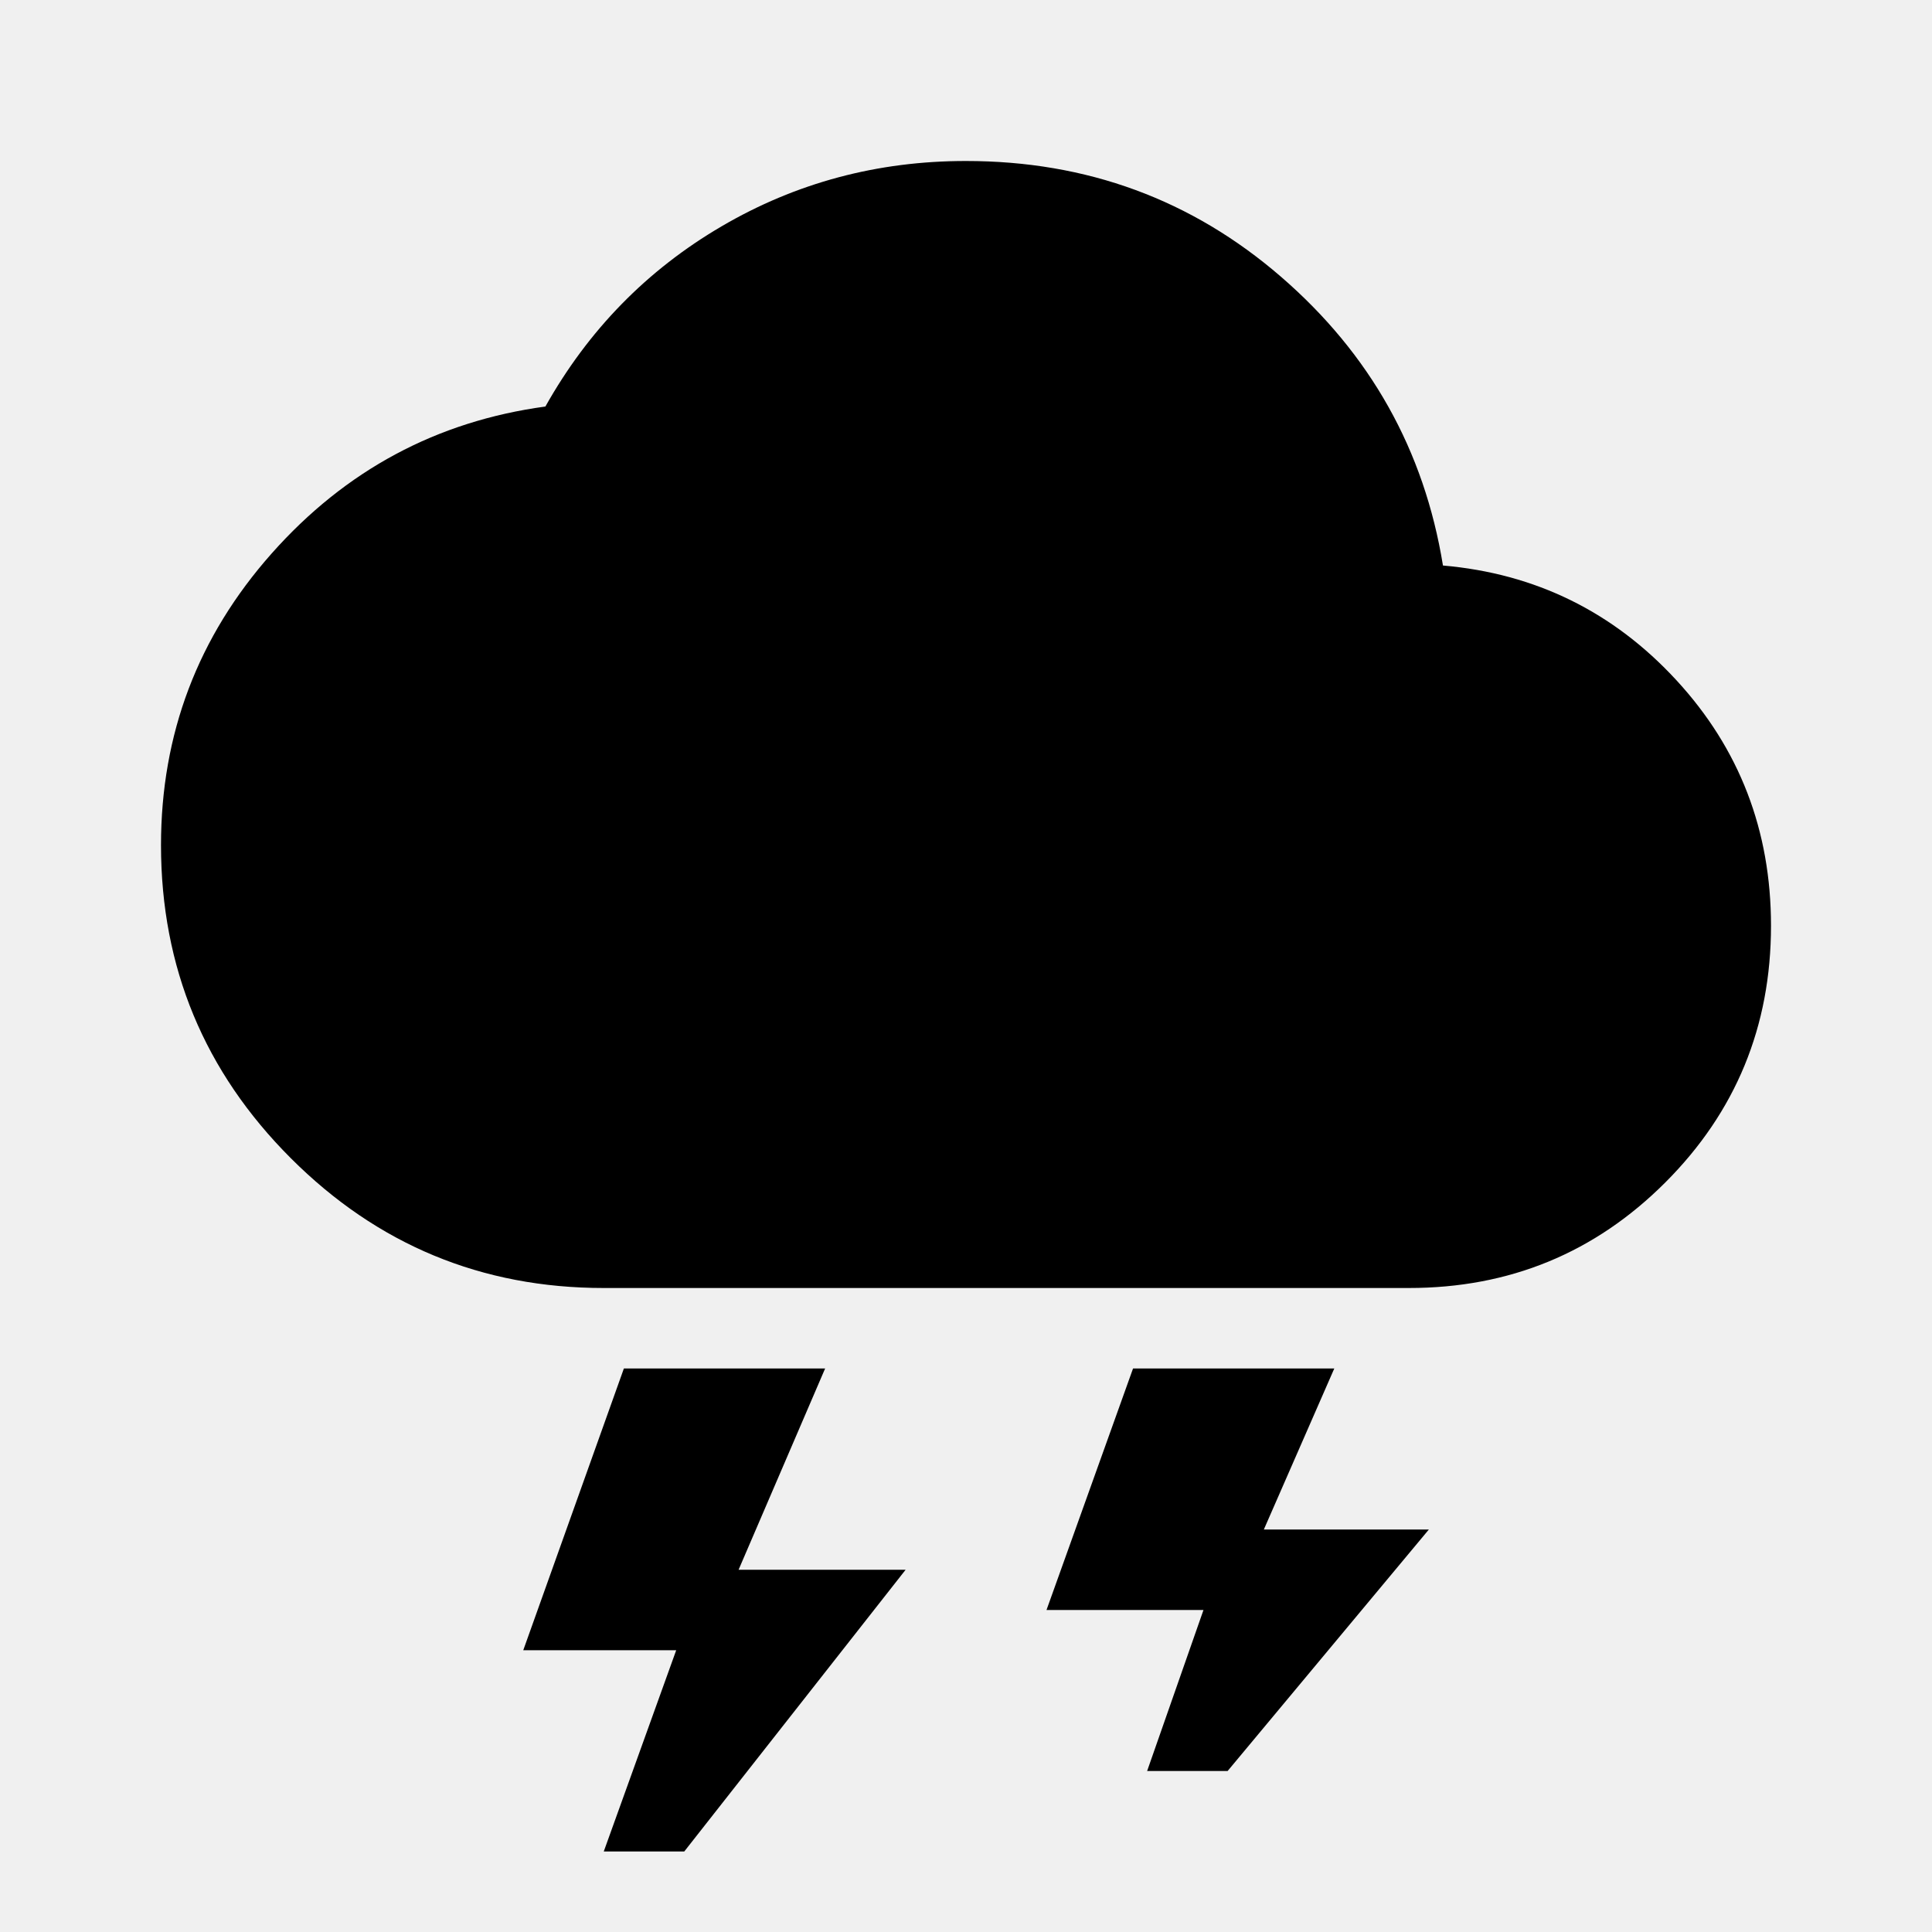
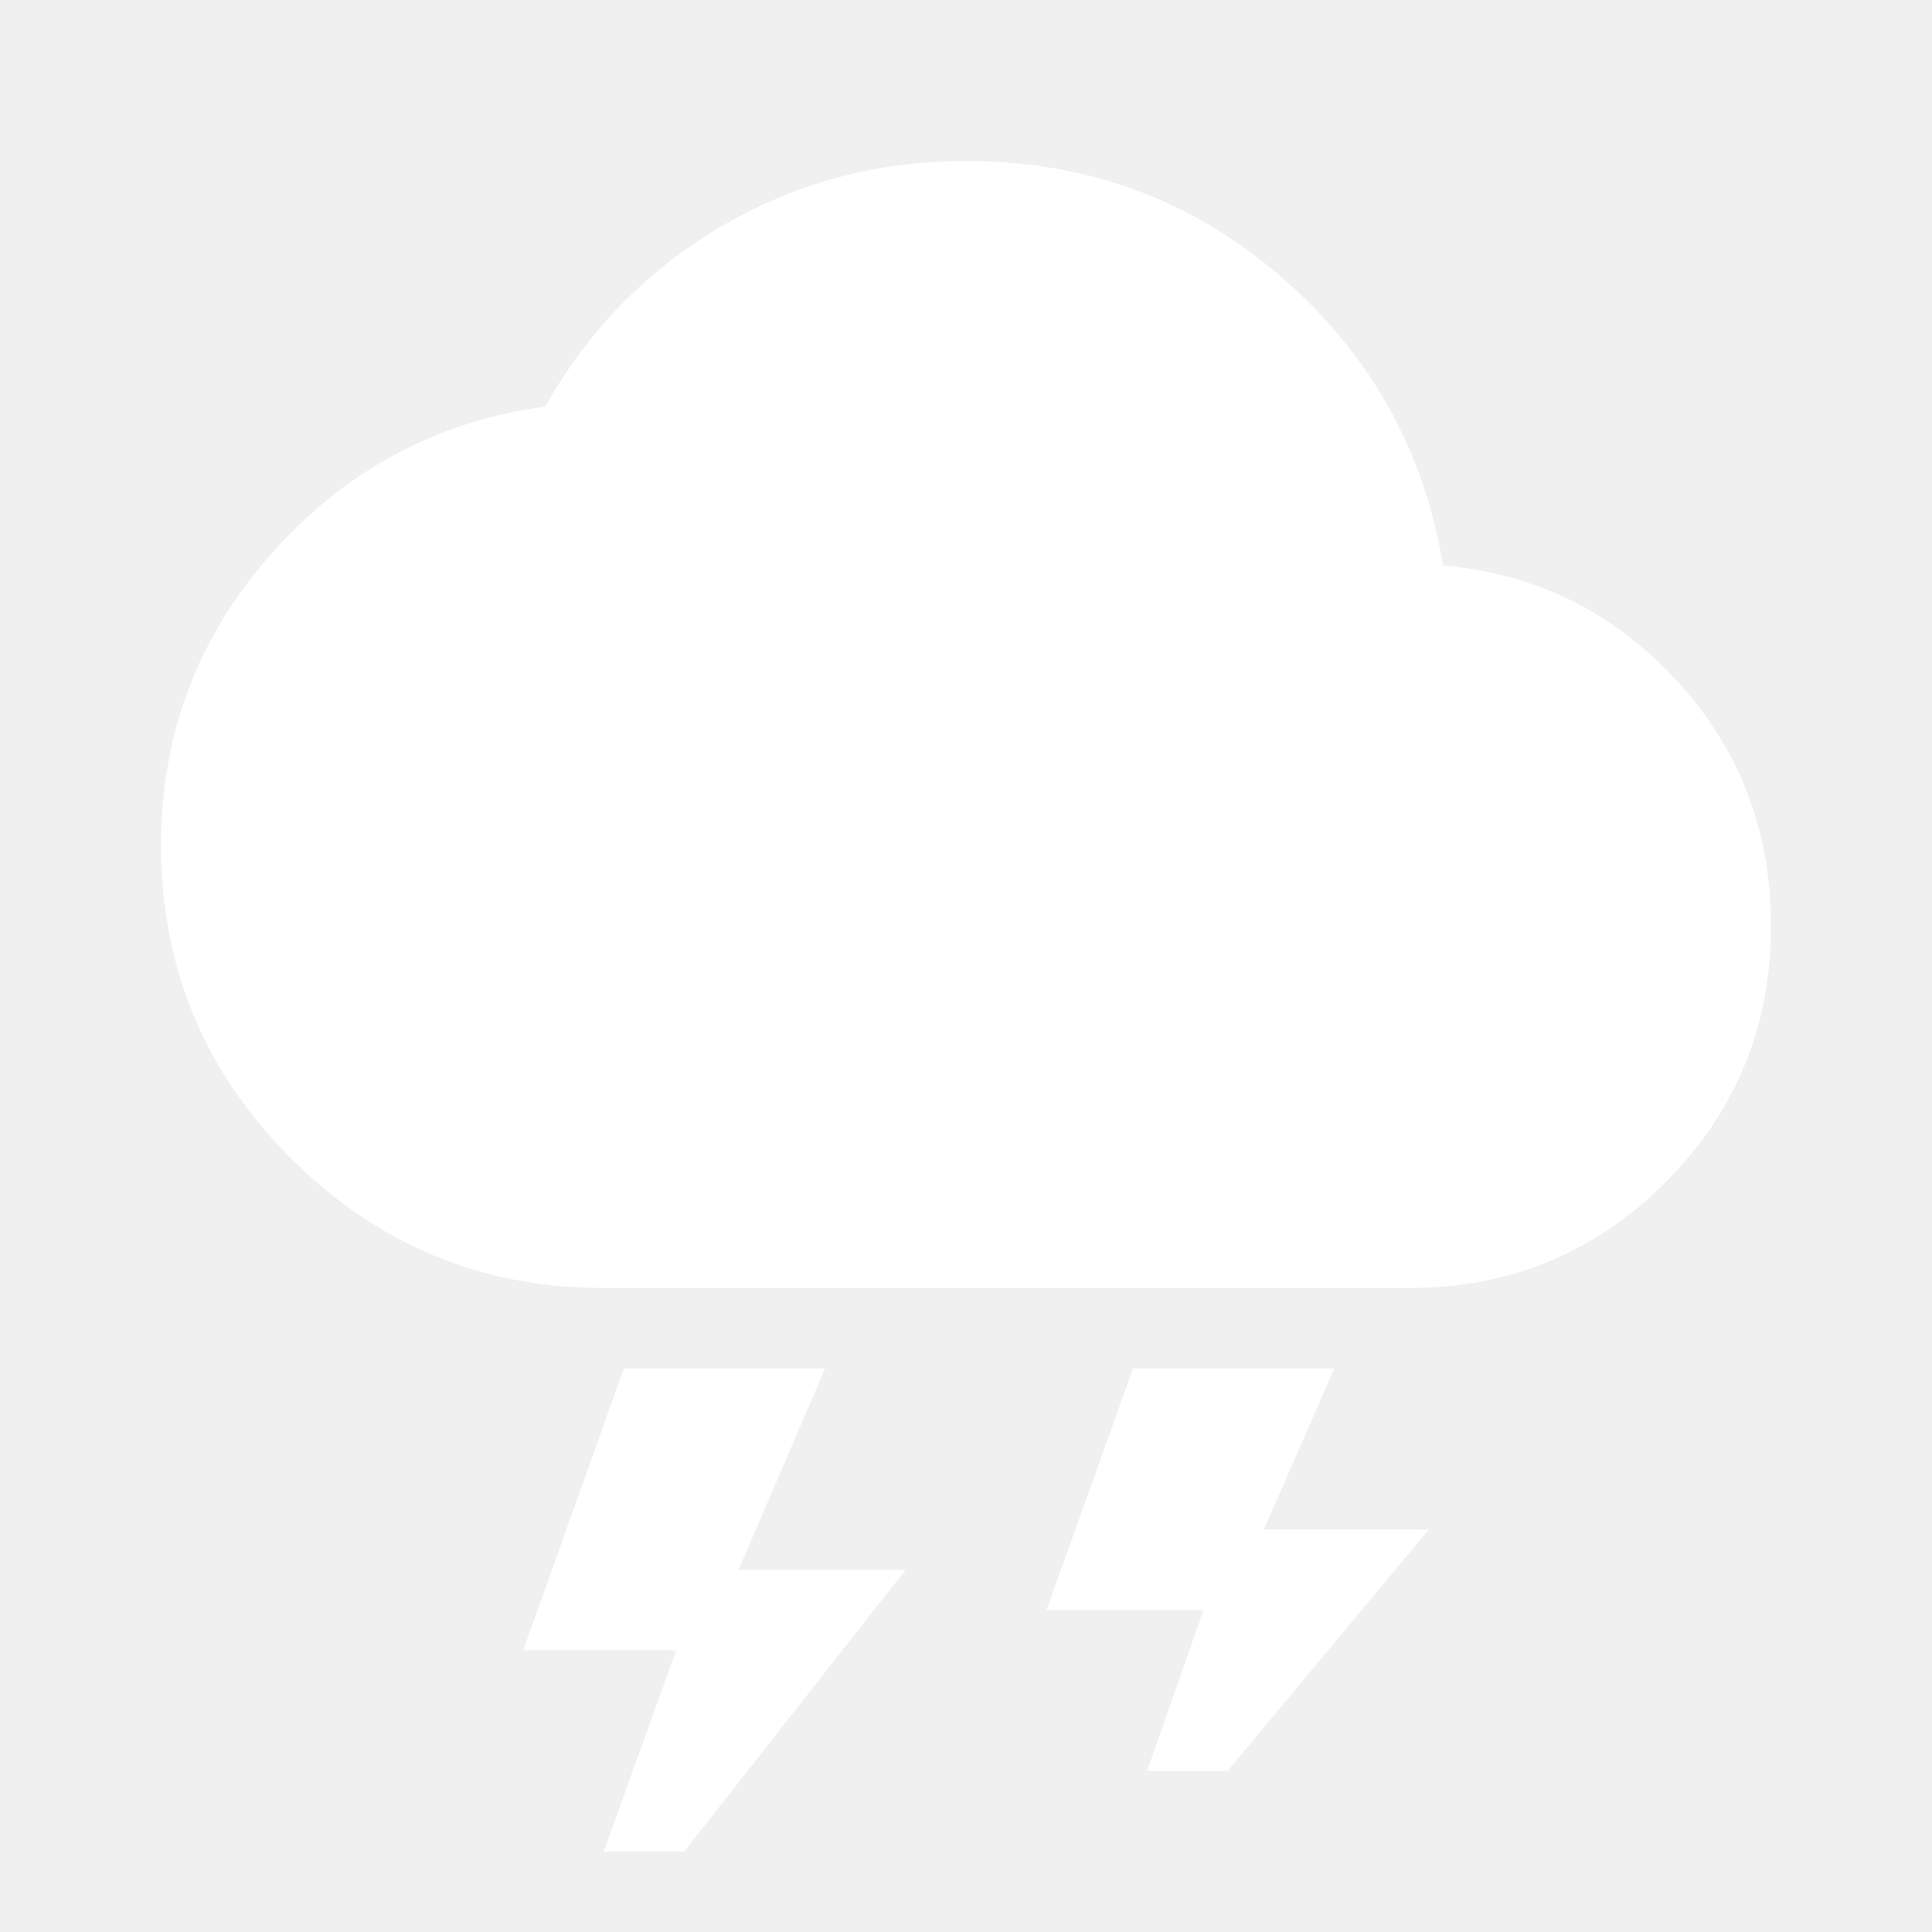
<svg xmlns="http://www.w3.org/2000/svg" width="24" height="24" viewBox="0 0 24 24">
-   <path fill="currentColor" d="m7.5 23l.9-2.5H6.5L7.75 17h2.5l-1.075 2.5h2.075L8.5 23zm6.75-1l.7-2H13l1.075-3h2.5l-.875 2h2.05l-2.5 3zM7.5 16q-2.275 0-3.887-1.612T2 10.5q0-2.075 1.375-3.625t3.4-1.825q.8-1.425 2.188-2.238T12 2q2.25 0 3.913 1.438t2.012 3.587q1.725.15 2.9 1.425T22 11.5q0 1.875-1.312 3.188T17.5 16z" />
+   <path fill="#ffffff" d="m7.5 23l.9-2.5H6.5L7.75 17h2.5l-1.075 2.5h2.075L8.5 23zm6.75-1l.7-2H13l1.075-3h2.5l-.875 2h2.05l-2.5 3zM7.5 16q-2.275 0-3.887-1.612T2 10.5q0-2.075 1.375-3.625t3.4-1.825q.8-1.425 2.188-2.238T12 2q2.25 0 3.913 1.438t2.012 3.587q1.725.15 2.9 1.425T22 11.5q0 1.875-1.312 3.188T17.5 16z" />
</svg>
